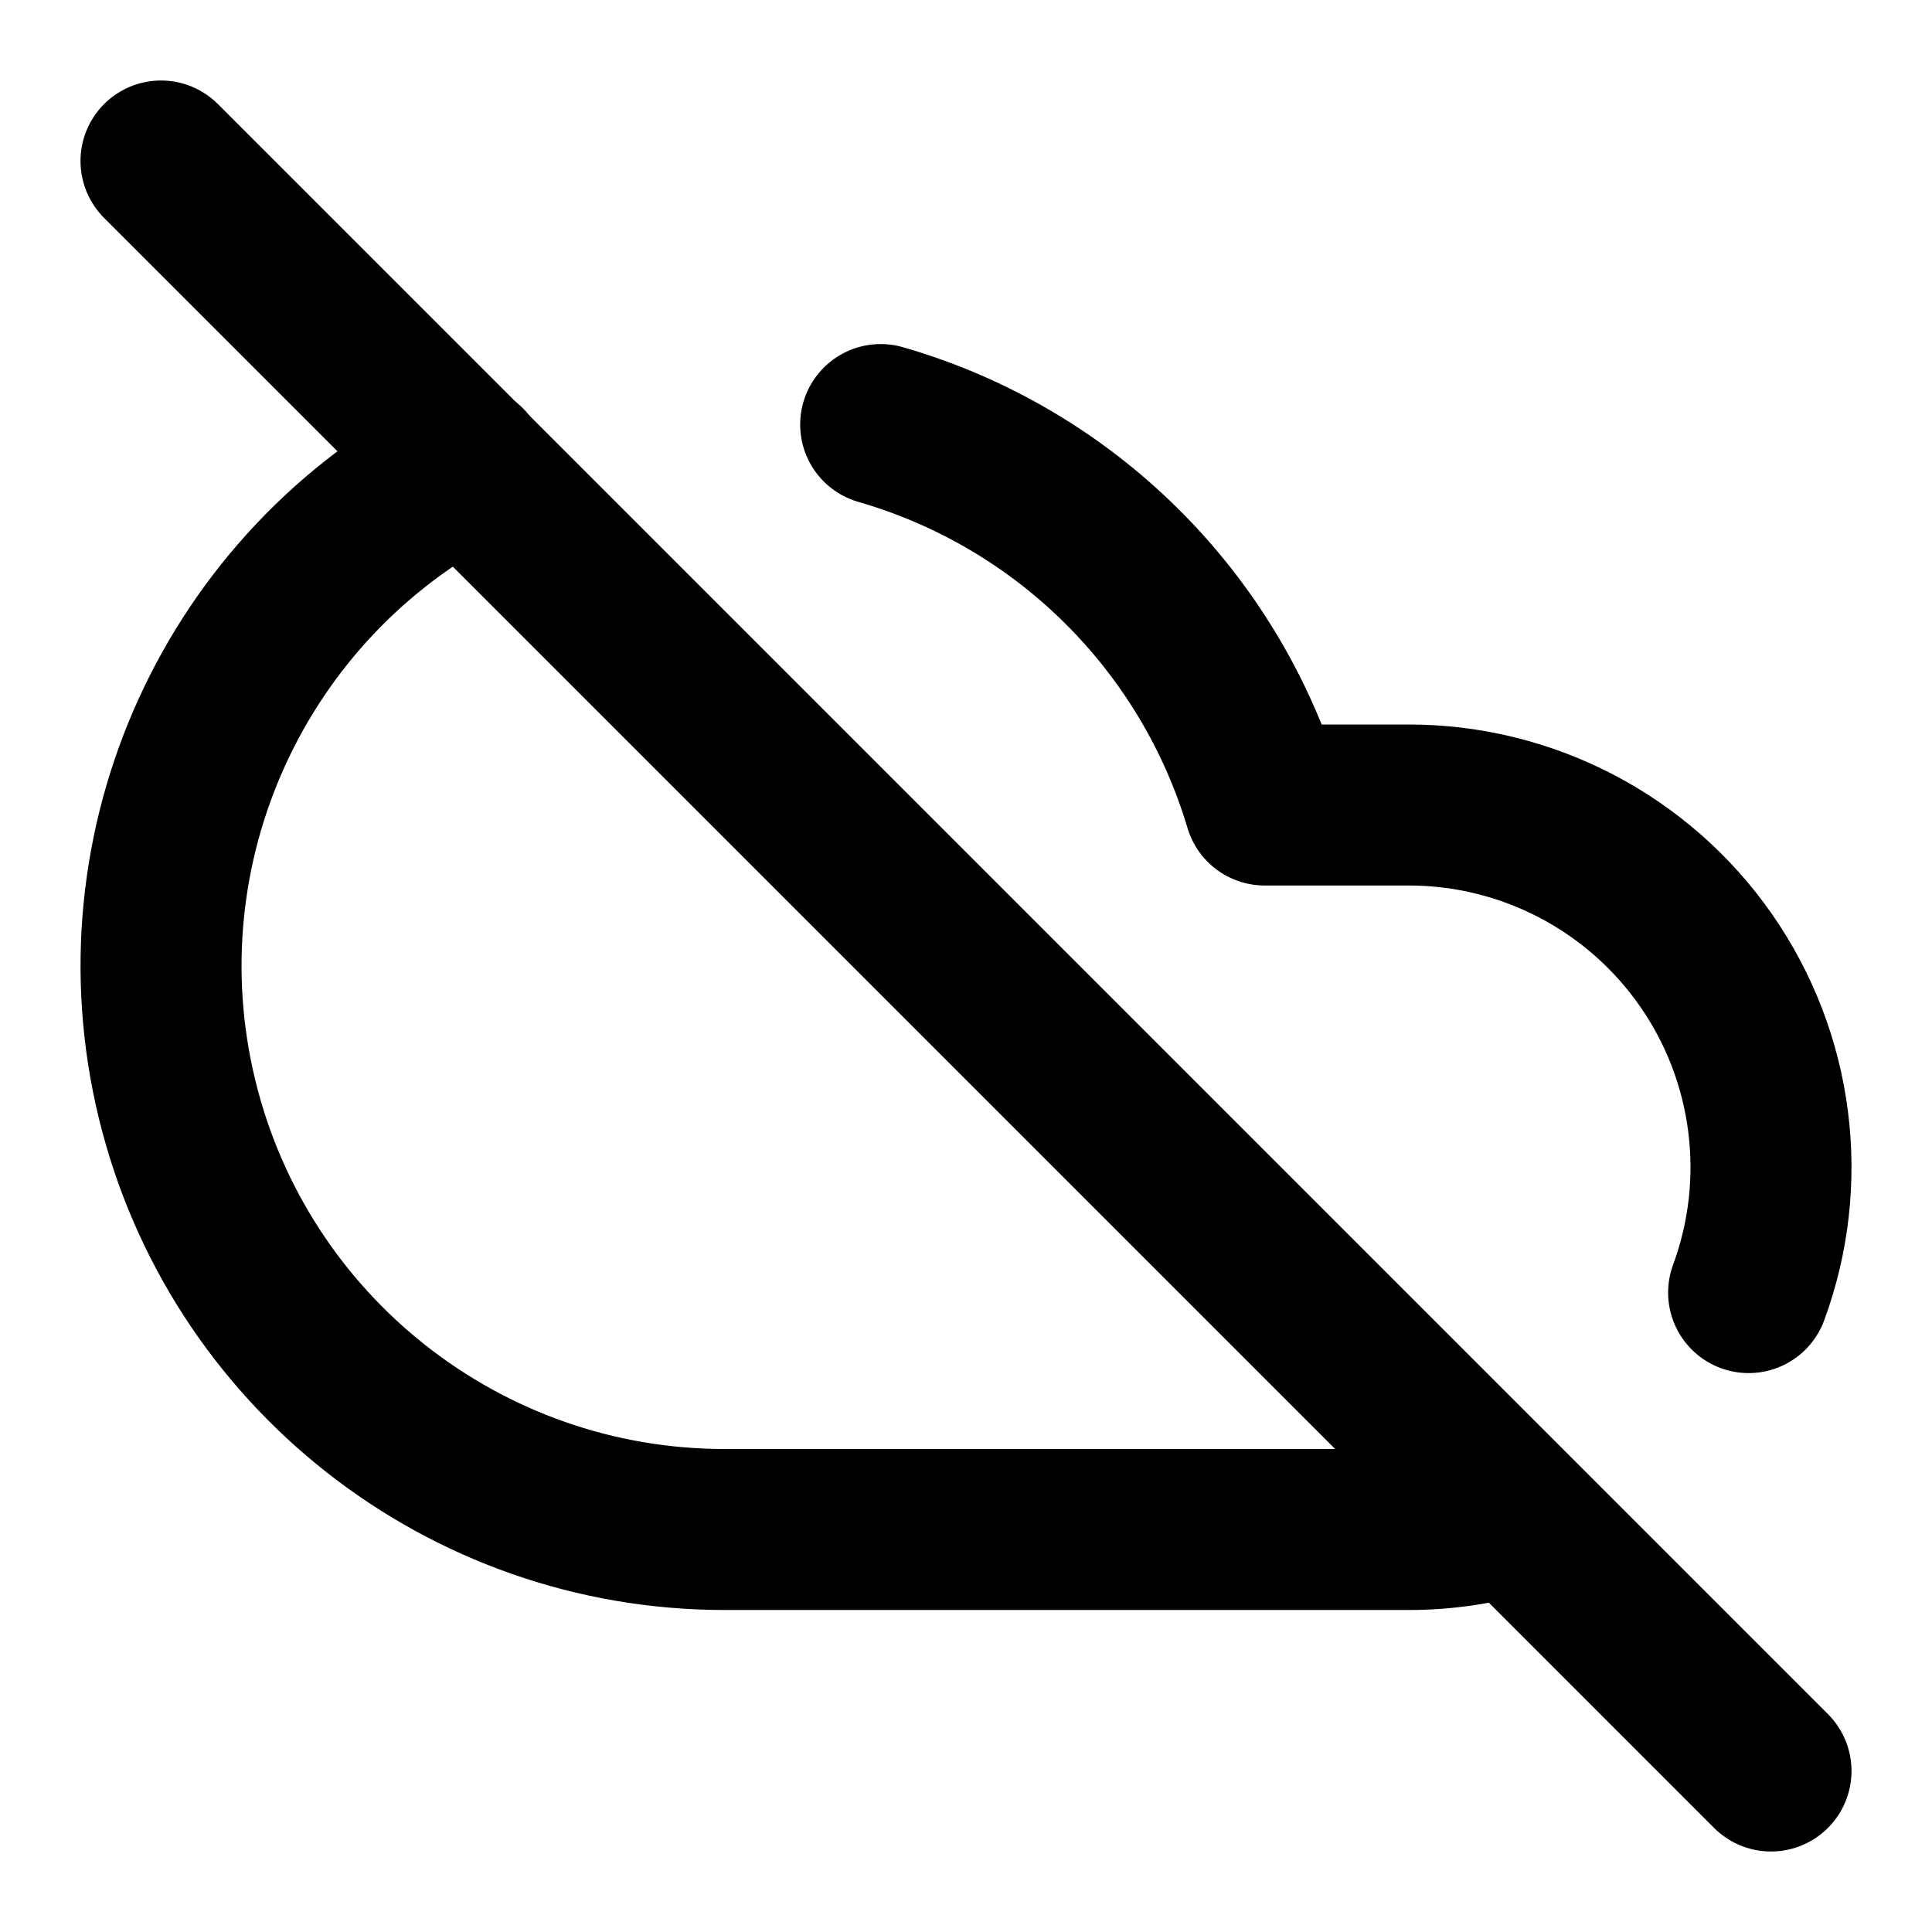
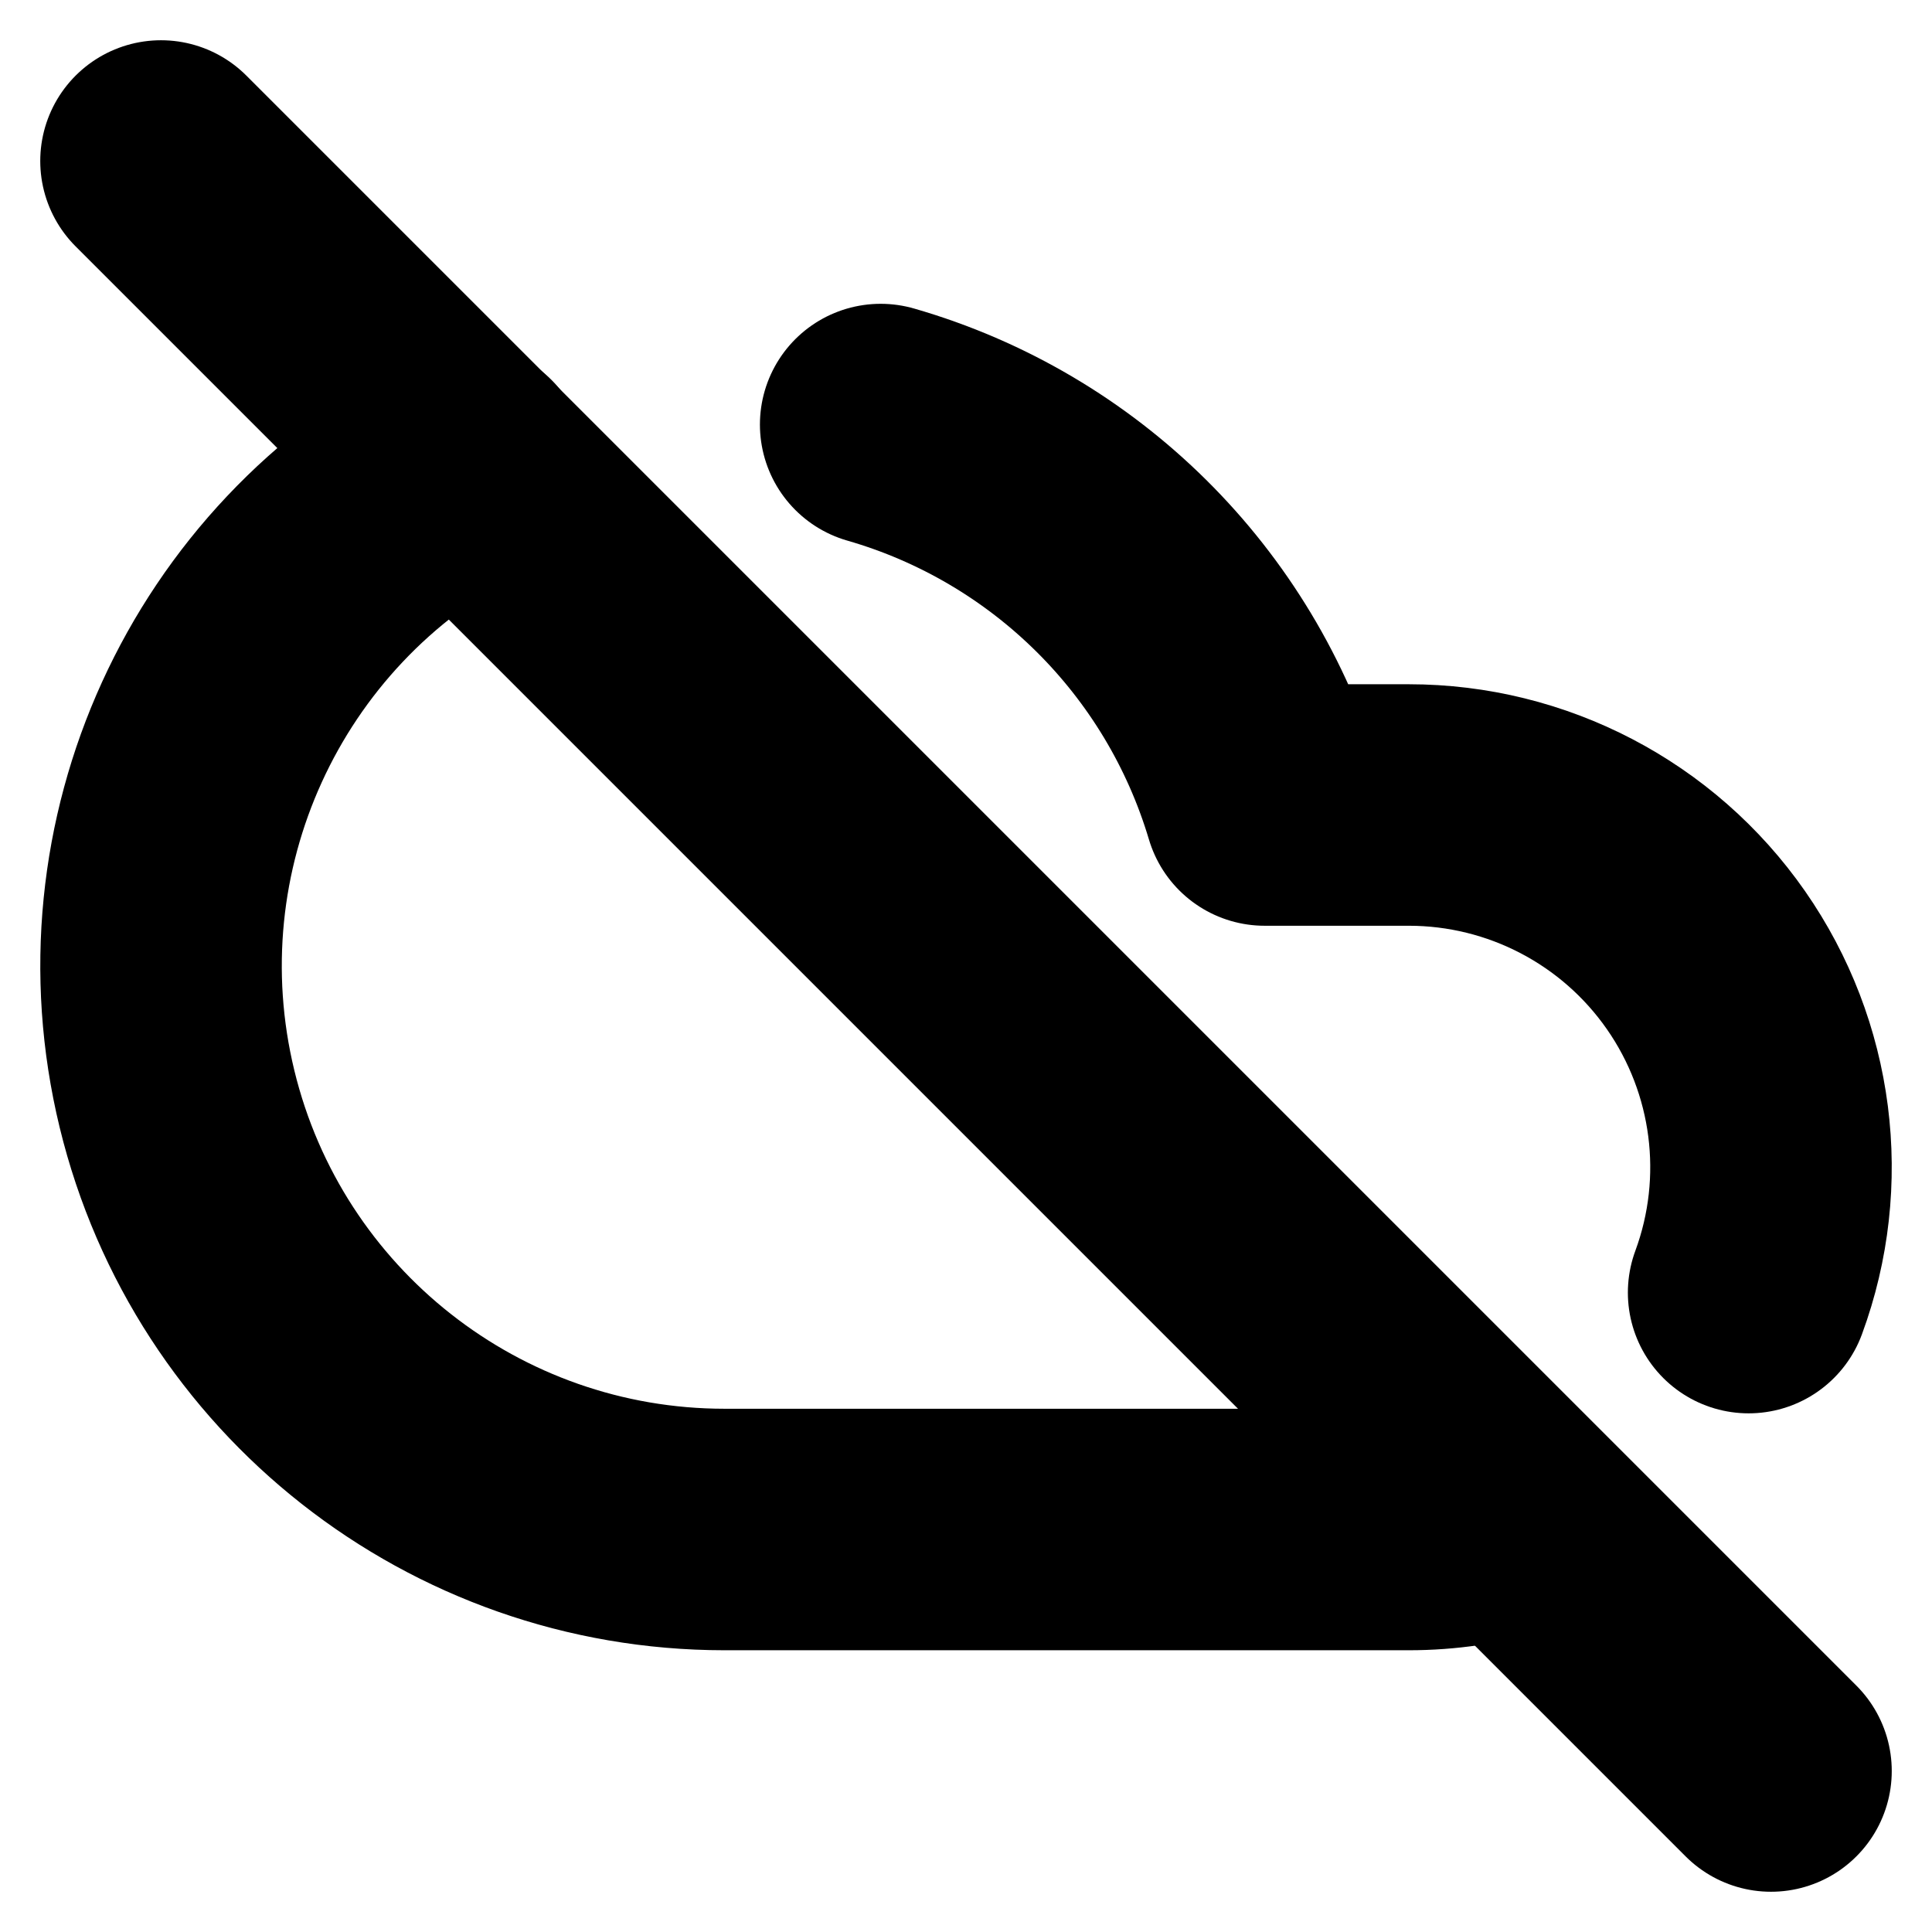
- <svg xmlns="http://www.w3.org/2000/svg" width="16" height="16" viewBox="0 0 24 24" fill="none" stroke="currentColor" stroke-width="2" stroke-linecap="round" stroke-linejoin="round">
+ <svg xmlns="http://www.w3.org/2000/svg" width="16" height="16" viewBox="0 0 24 24" fill="none" stroke="currentColor" stroke-width="3" stroke-linecap="round" stroke-linejoin="round">
  <path d="M10.94 5.274A7 7 0 0 1 15.71 10h1.79a4.5 4.5 0 0 1 4.222 6.057" />
  <path d="M18.796 18.81A4.5 4.5 0 0 1 17.5 19H9A7 7 0 0 1 5.79 5.78" />
  <path d="m2 2 20 20" />
</svg>
